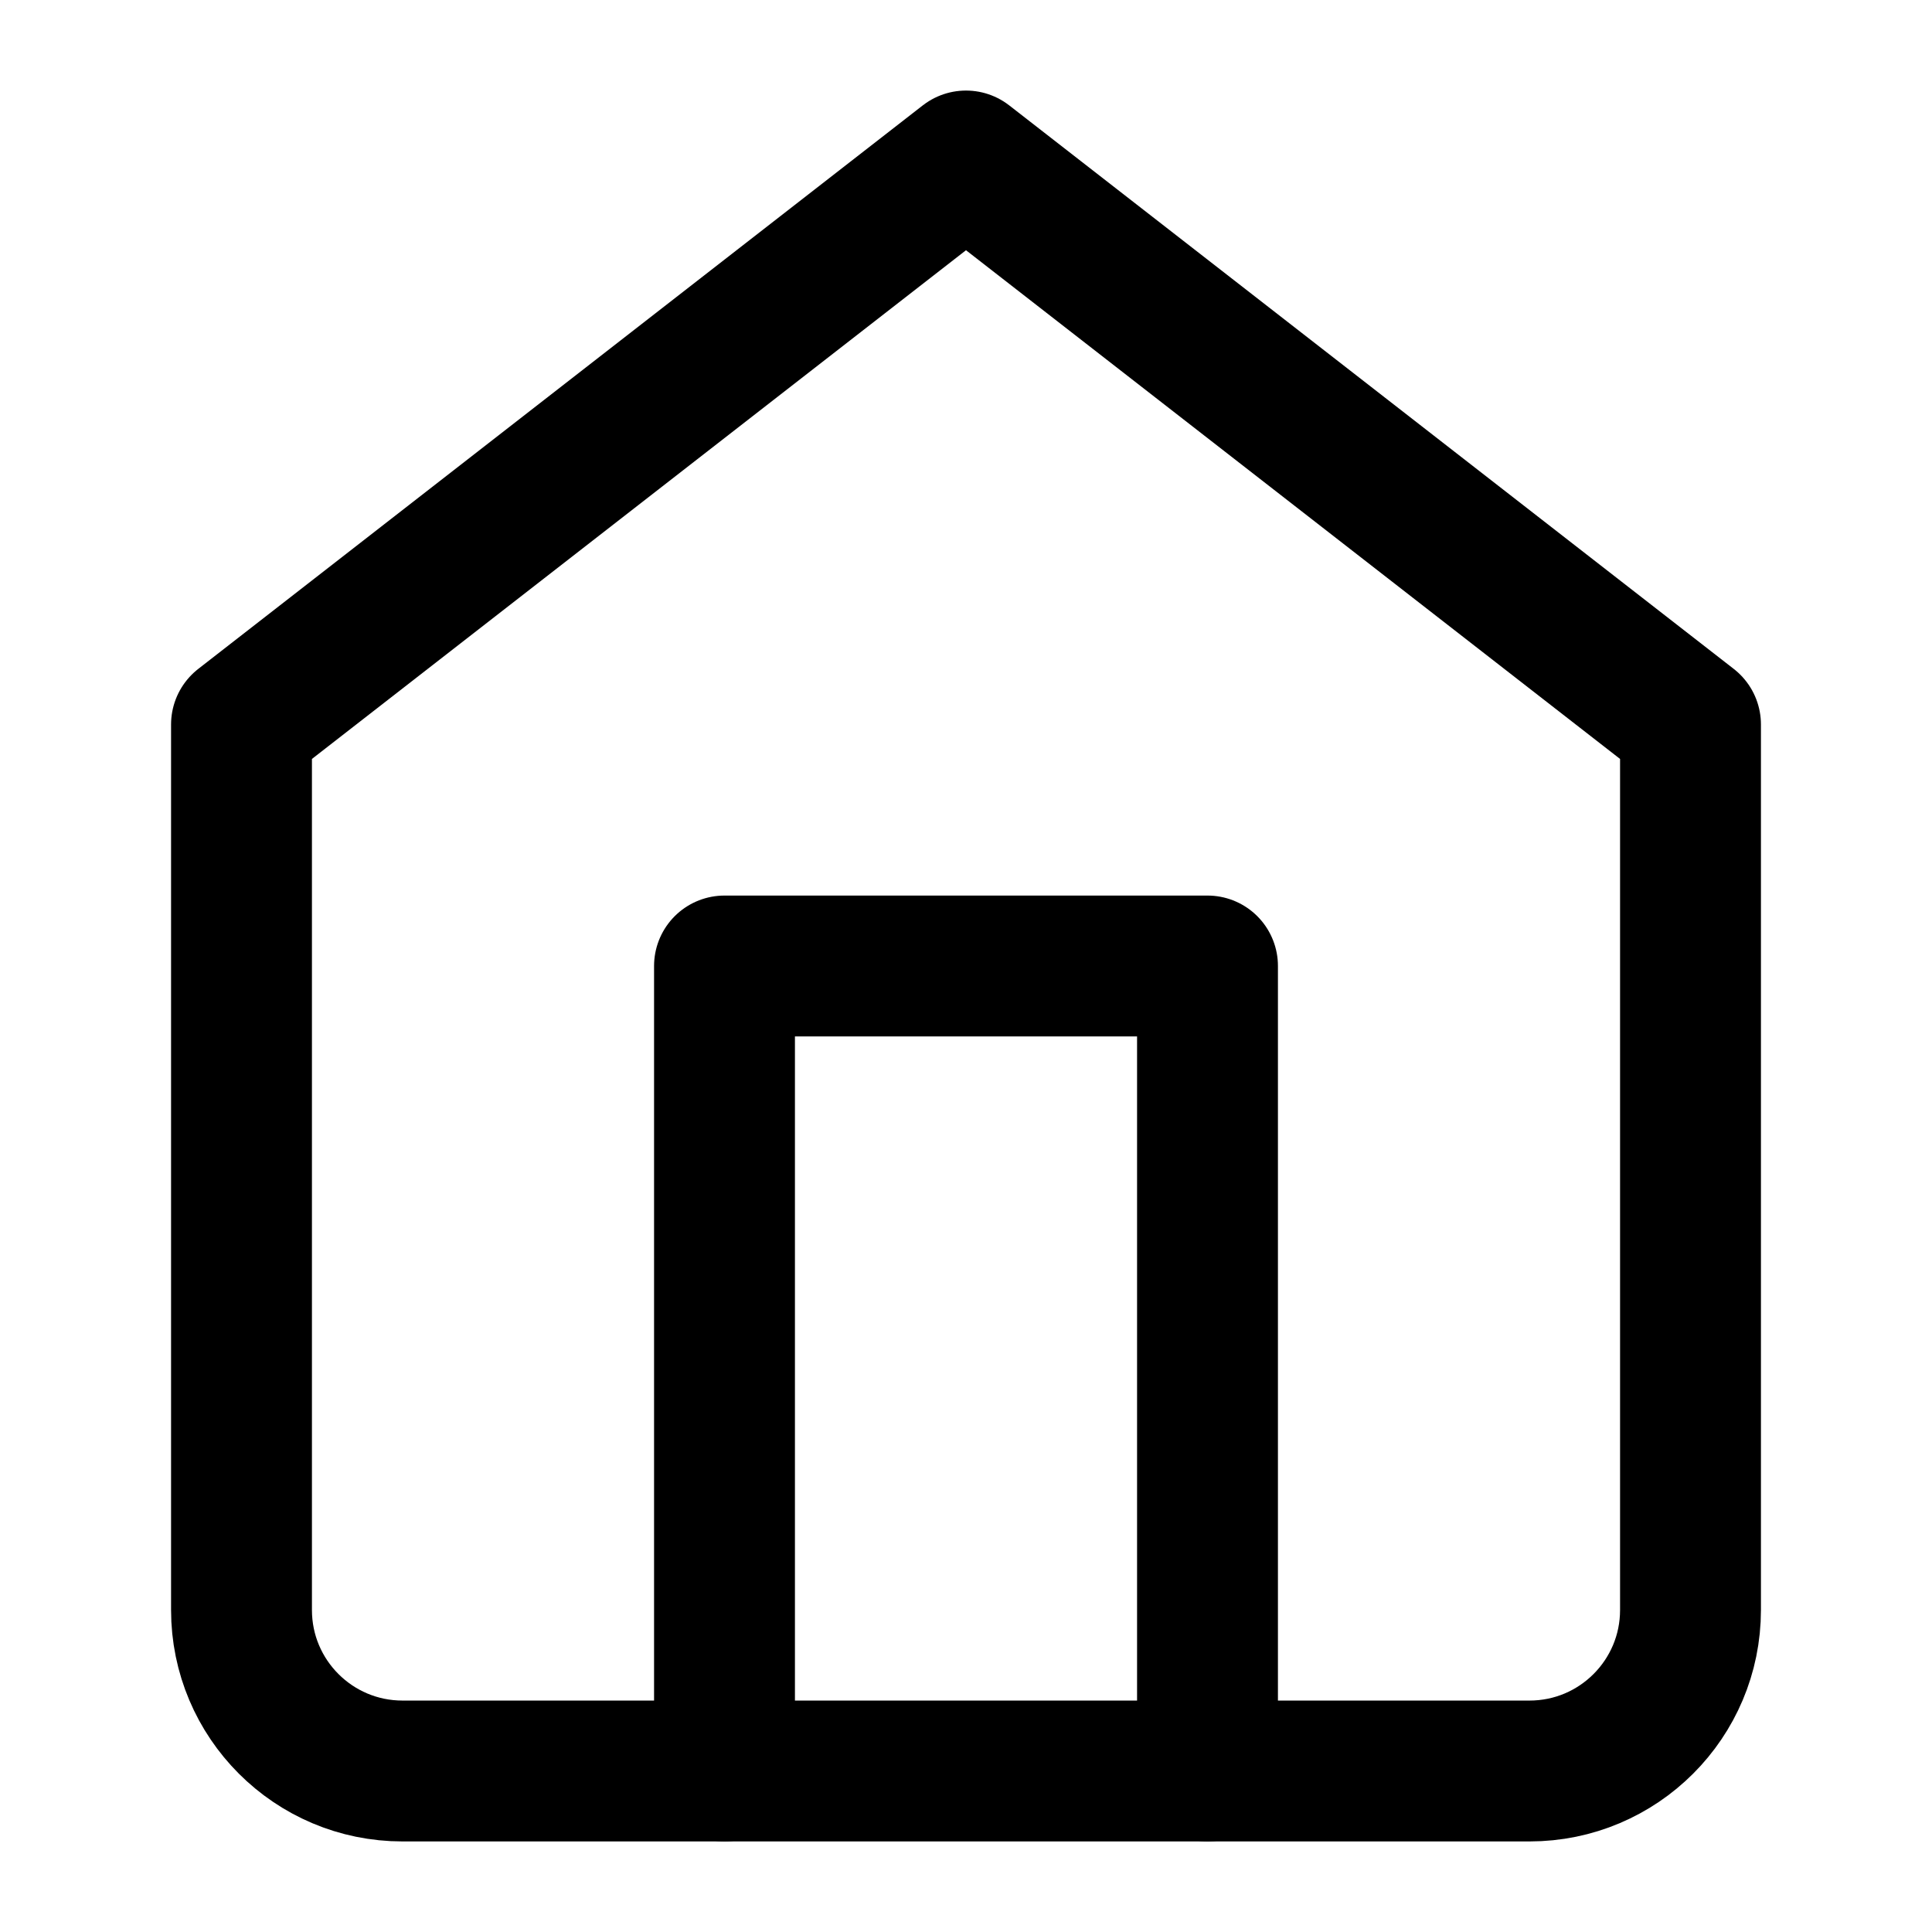
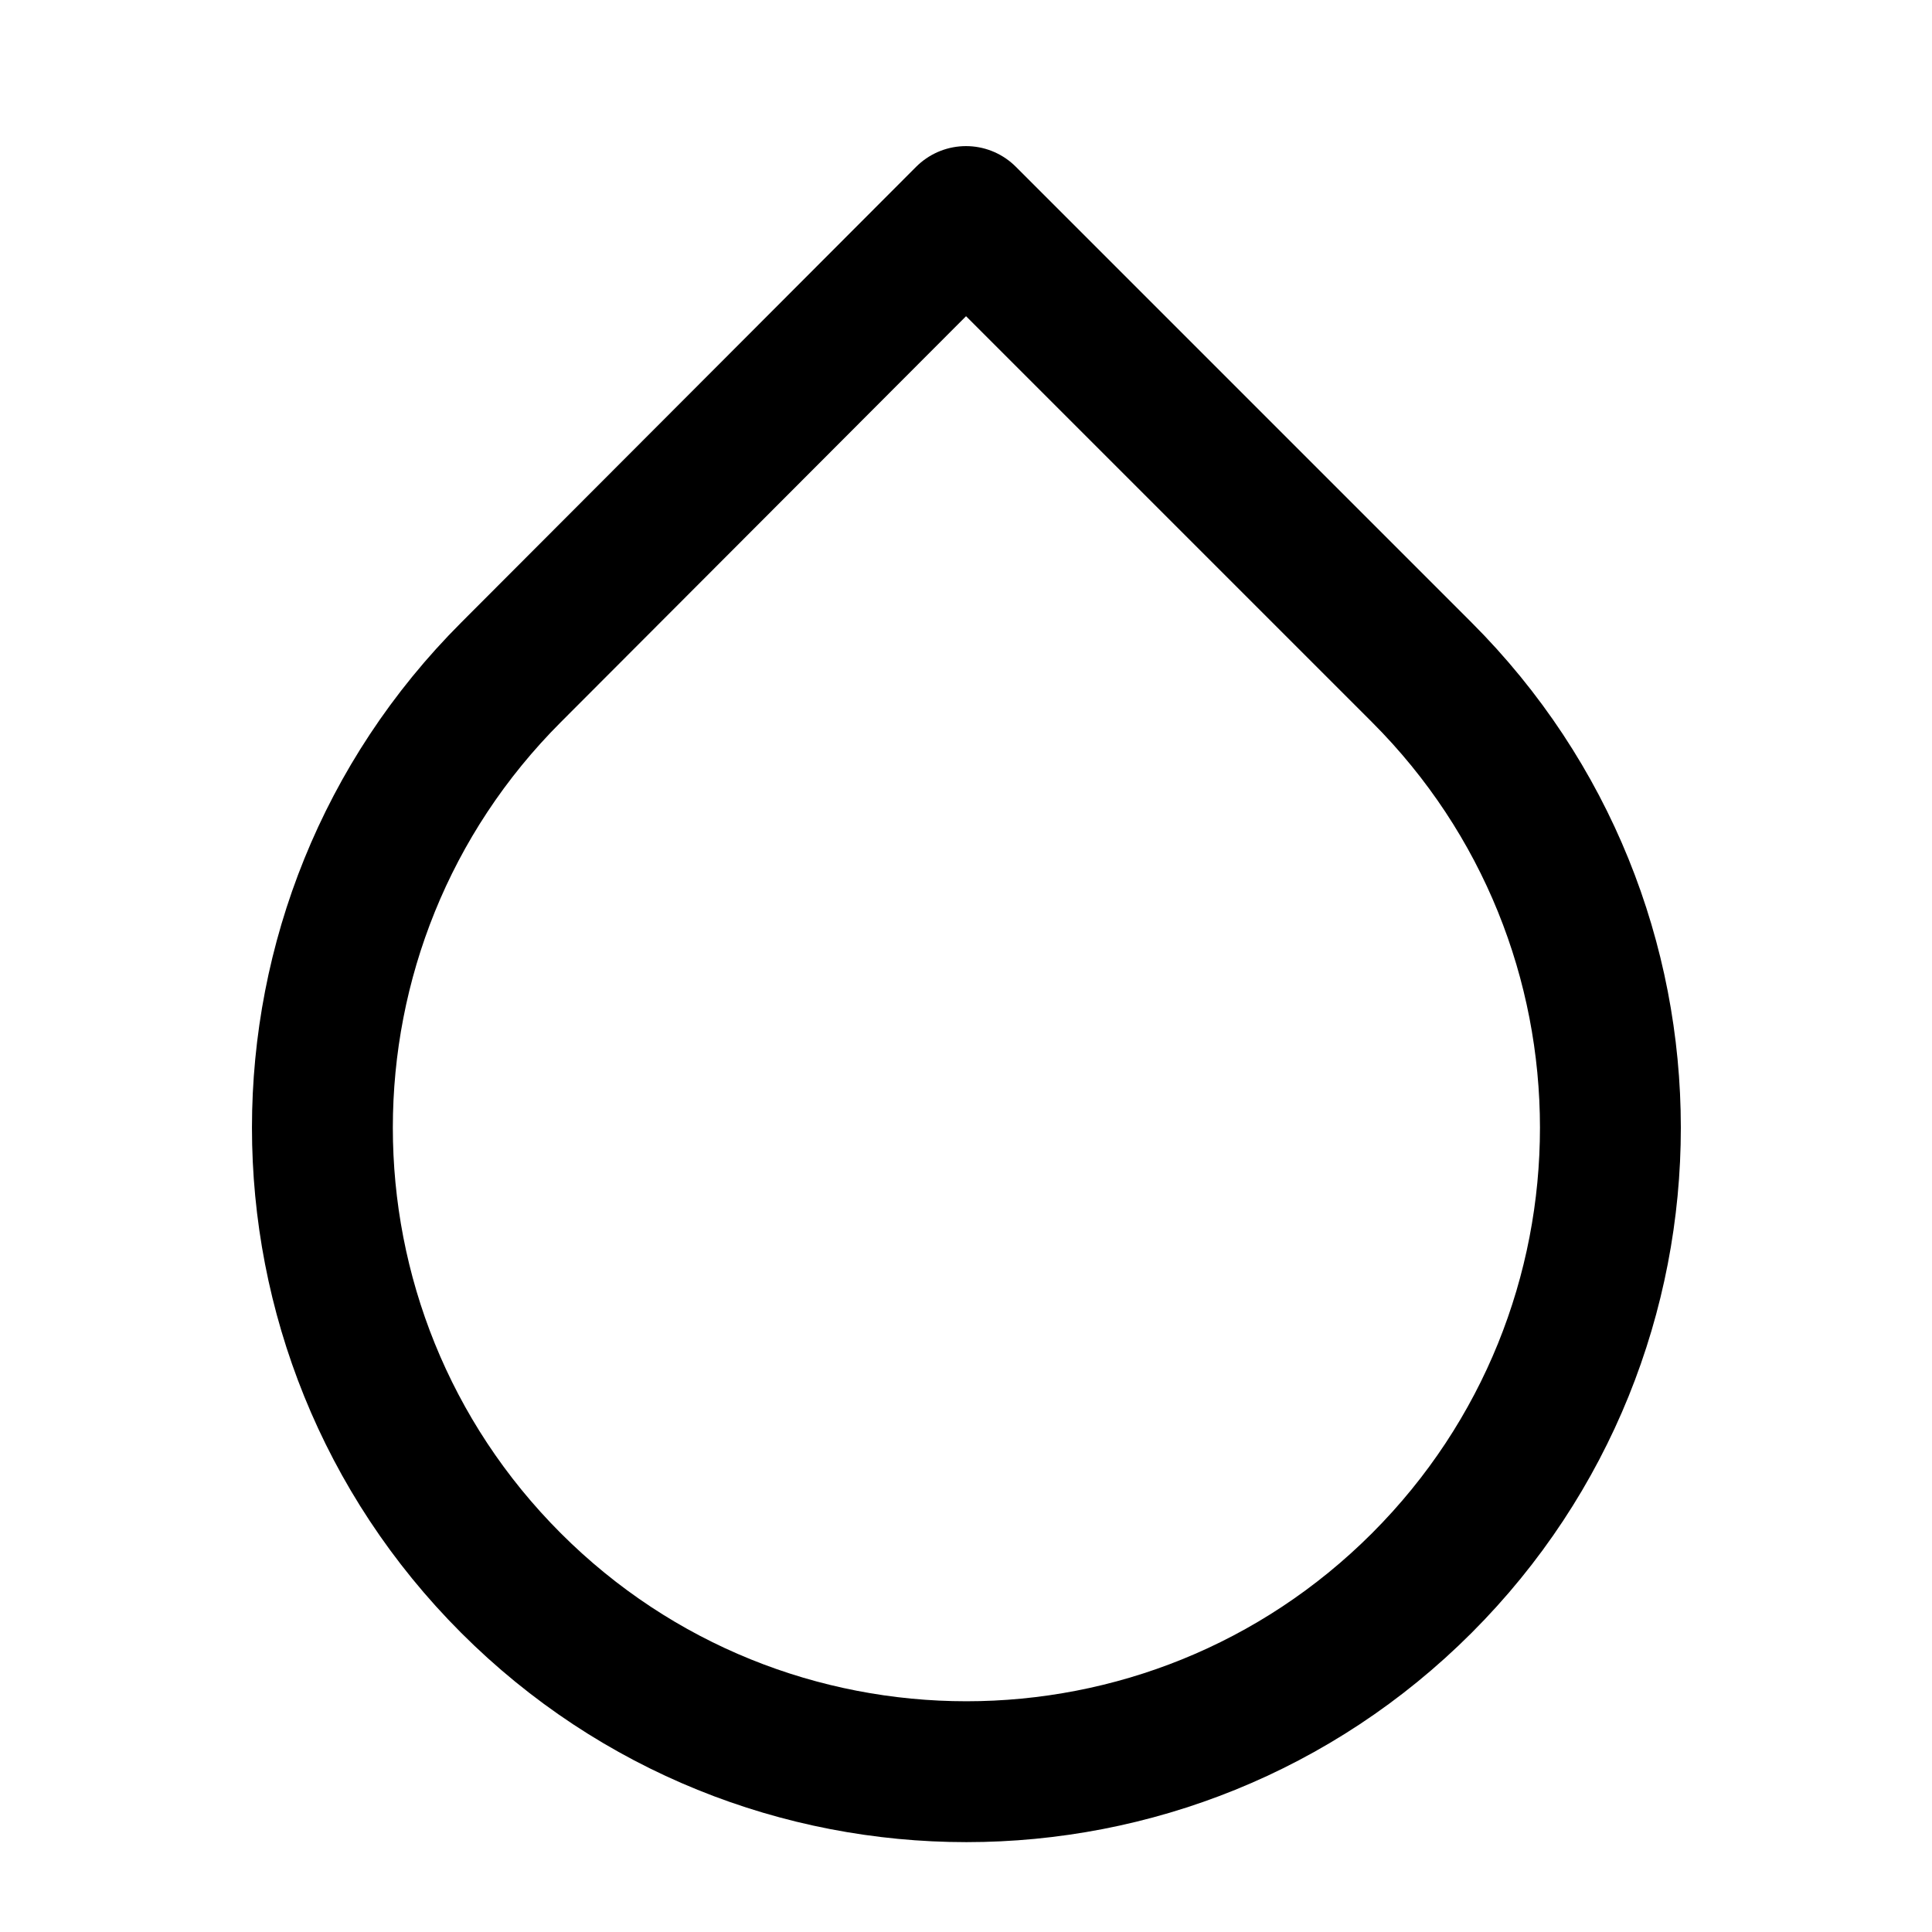
<svg xmlns="http://www.w3.org/2000/svg" width="24" height="24" viewBox="0 0 24 24" fill="none" stroke="currentColor" stroke-width="1.75" stroke-linecap="round" stroke-linejoin="round">
-   <path d="m3 9 9-7 9 7v11a2 2 0 0 1-2 2H5a2 2 0 0 1-2-2z" />
-   <polyline points="9 22 9 12 15 12 15 22" />
+   <path d="M12 2.69l5.66 5.66a8 8 0 1 1-11.31 0z" />
</svg>
